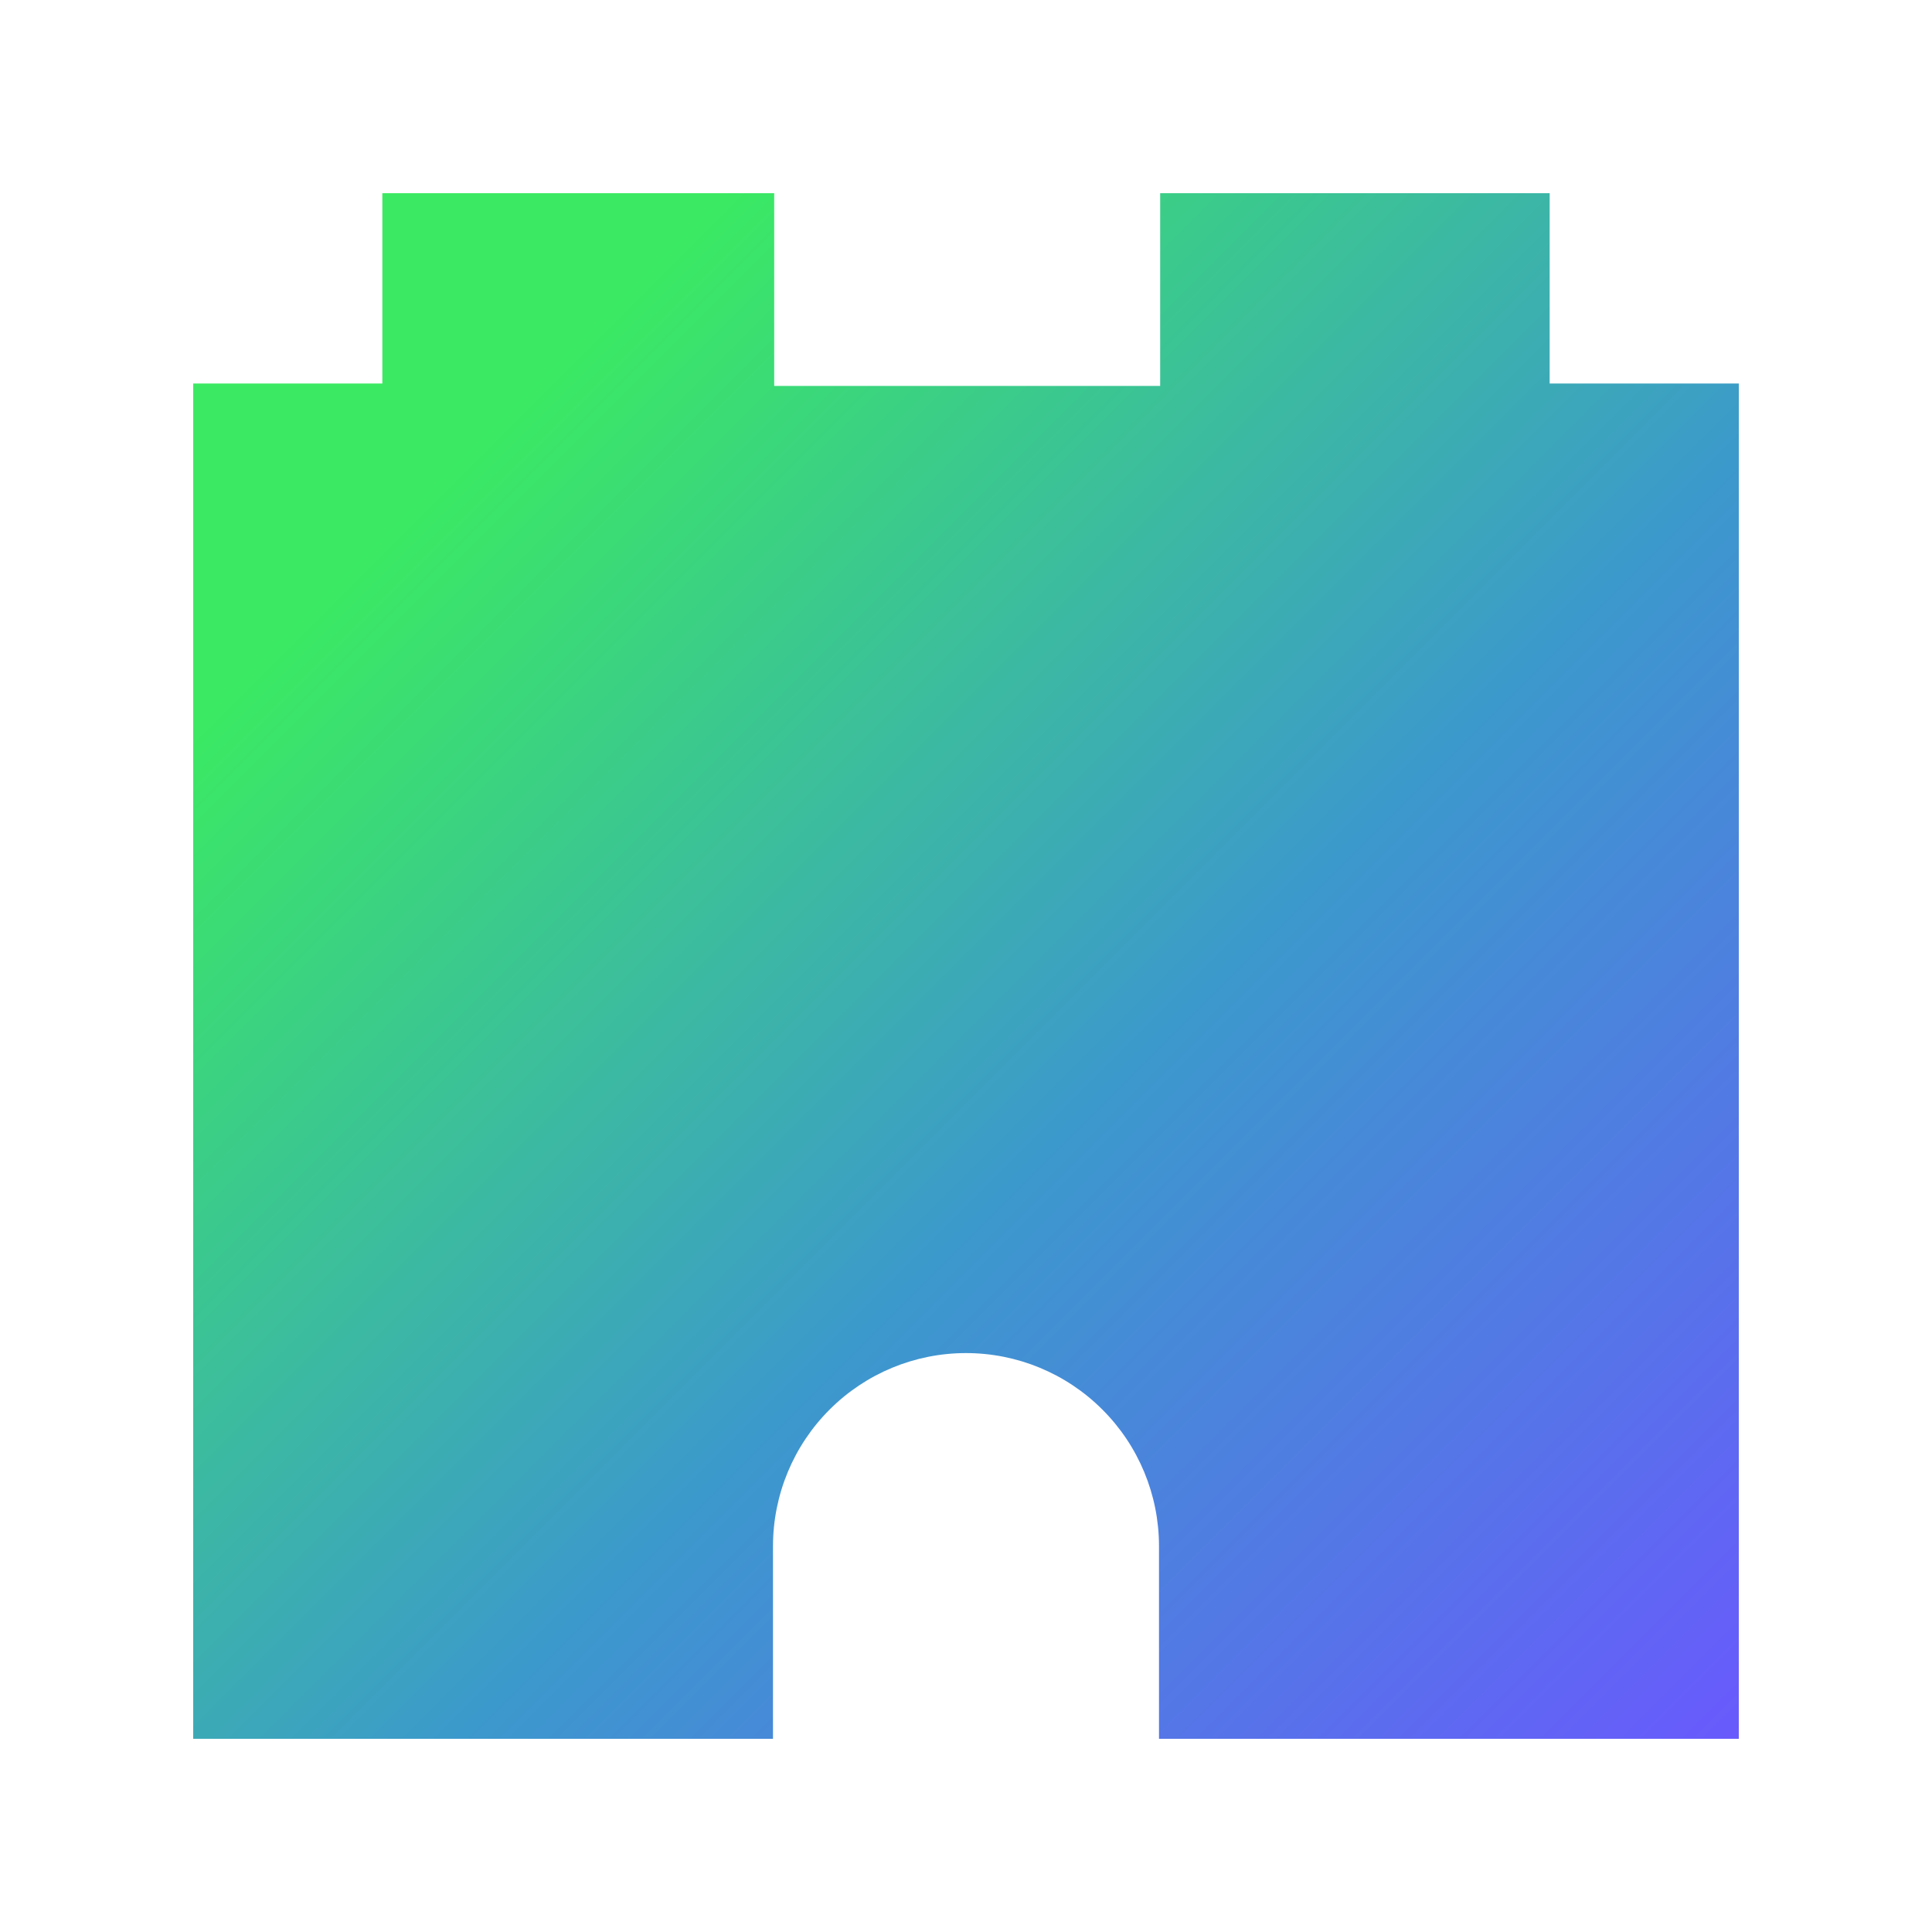
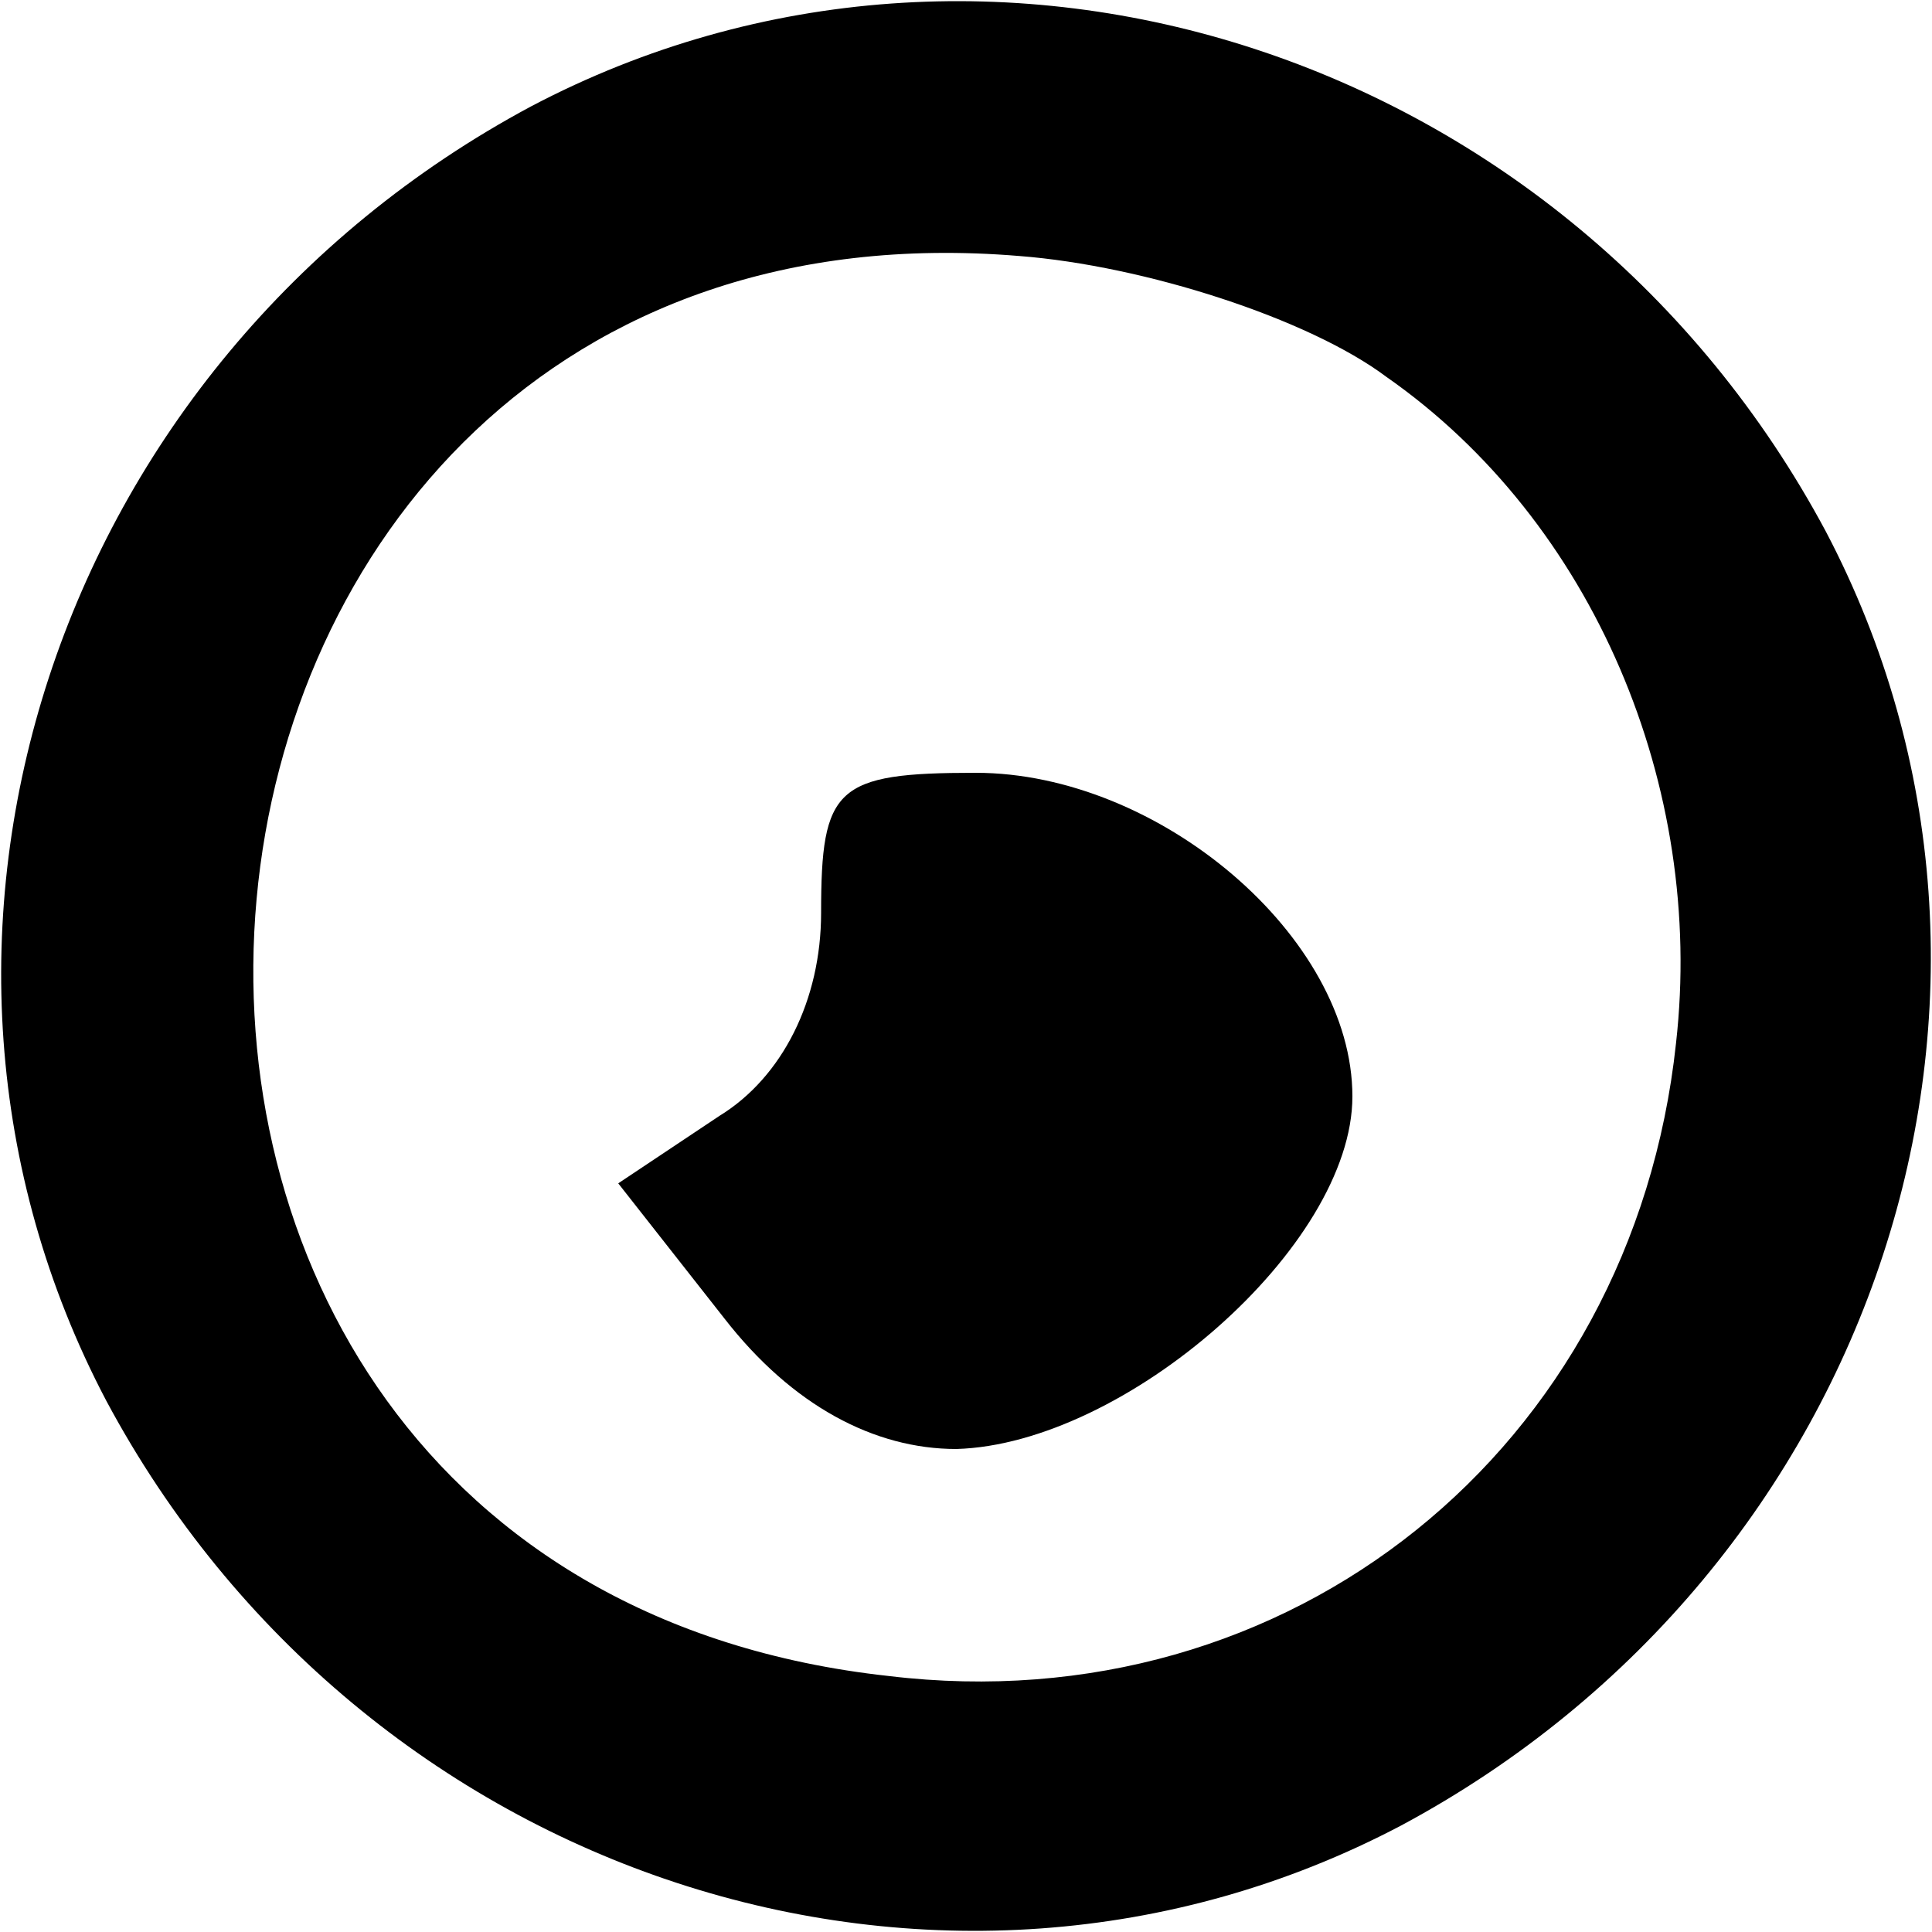
- <svg xmlns="http://www.w3.org/2000/svg" width="40" height="40" viewBox="0 0 40 40" fill="none">
-   <path d="M32.084 7.94V4H24.02V7.99H16.029V4H7.916V7.94H4V36H16.004V32.005C16.006 30.946 16.427 29.931 17.177 29.183C17.926 28.434 18.941 28.014 20 28.014C21.059 28.014 22.074 28.434 22.823 29.183C23.573 29.931 23.994 30.946 23.996 32.005V36H36V7.94H32.084Z" fill="url(#paint0_linear)" />
-   <defs>
-     <linearGradient id="paint0_linear" x1="2.942" y1="4.9" x2="37.777" y2="39.734" gradientUnits="userSpaceOnUse">
-       <stop offset="0.159" stop-color="#3BEA62" />
-       <stop offset="0.54" stop-color="#3C99CC" />
-       <stop offset="0.937" stop-color="#6B57FF" />
-     </linearGradient>
-   </defs>
+ <svg xmlns="http://www.w3.org/2000/svg" version="1.0" width="40pt" height="40pt" viewBox="0 0 40 40" preserveAspectRatio="xMidYMid meet">
+   <g transform="translate(0,40) scale(0.1,-0.1)" fill="#000000" stroke="none">
+     <path d="M110 378 c-99 -53 -138 -173 -88 -268 53 -99 173 -138 268 -88 99 53 138 173 88 268 -53 99 -173 138 -268 88z m177 -56 c43 -30 66 -85 60 -138 -9 -84 -80 -141 -163 -131 -192 21 -166 310 27 294 26 -2 60 -13 76 -25z" />
+     <path d="M170 211 c0 -18 -8 -34 -21 -42 l-21 -14 22 -28 c14 -18 31 -27 48 -27 35 1 82 42 82 73 0 33 -40 67 -78 67 -29 0 -32 -3 -32 -29z" />
+   </g>
</svg>
